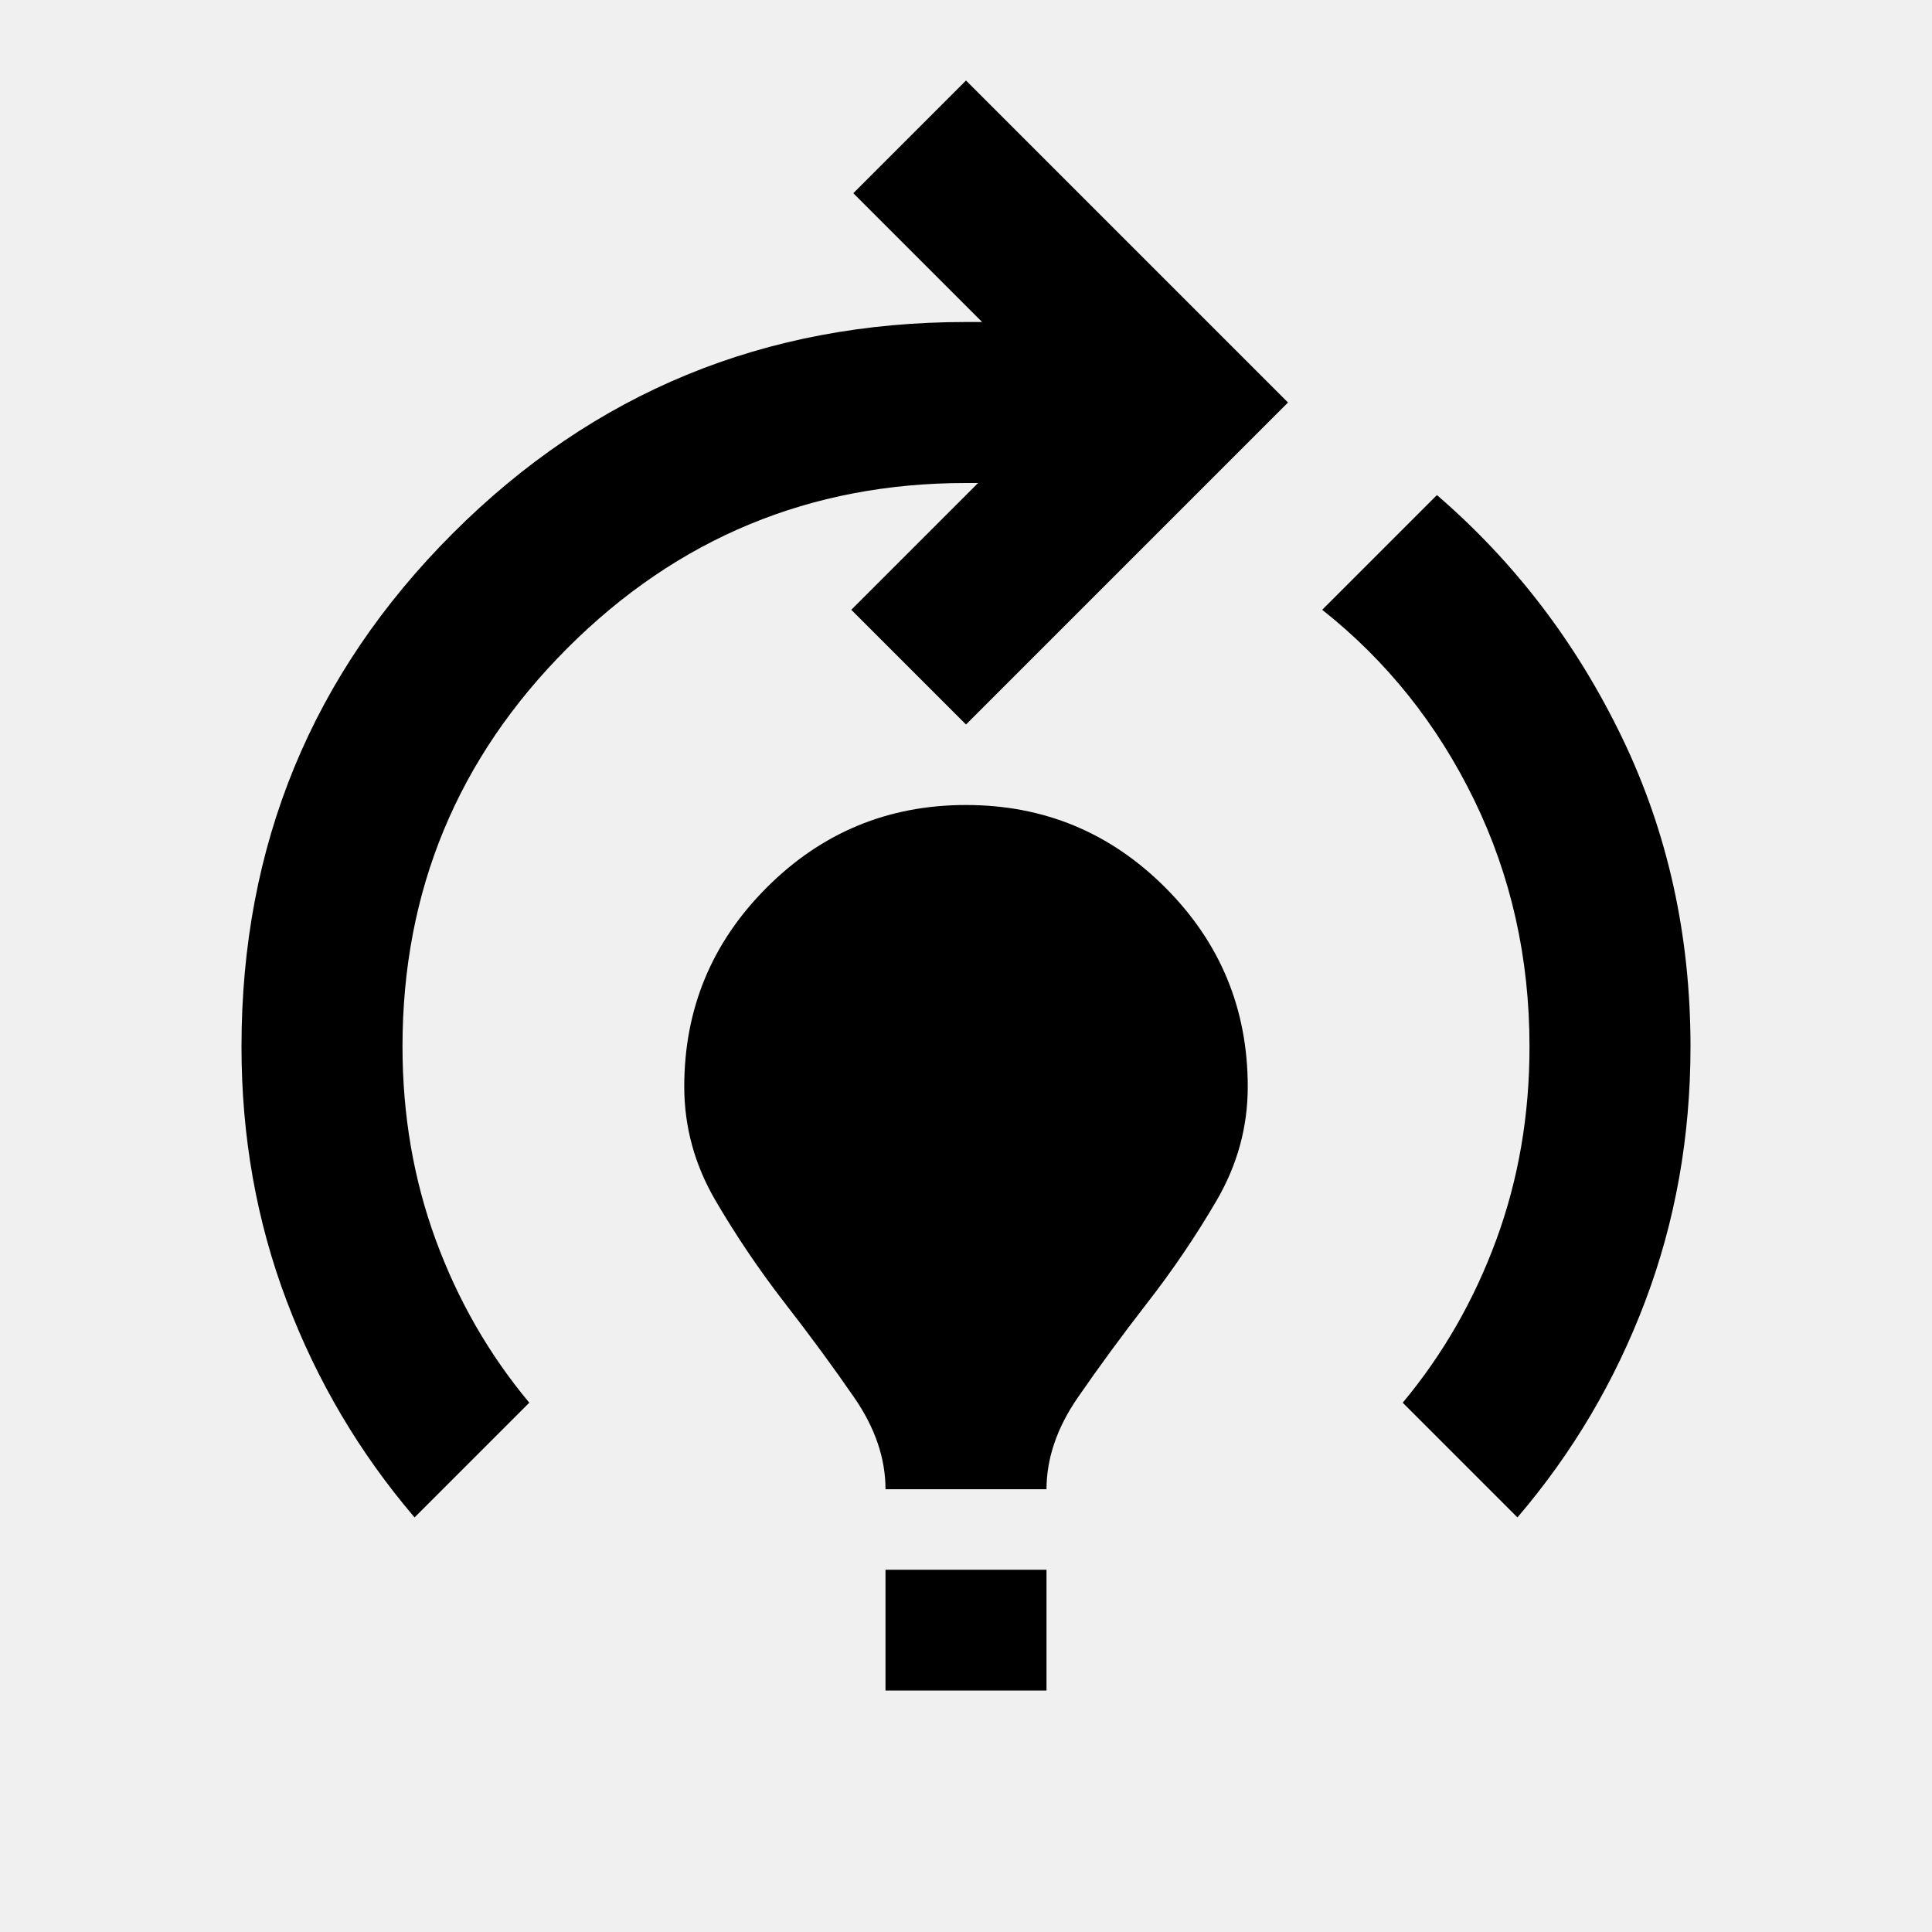
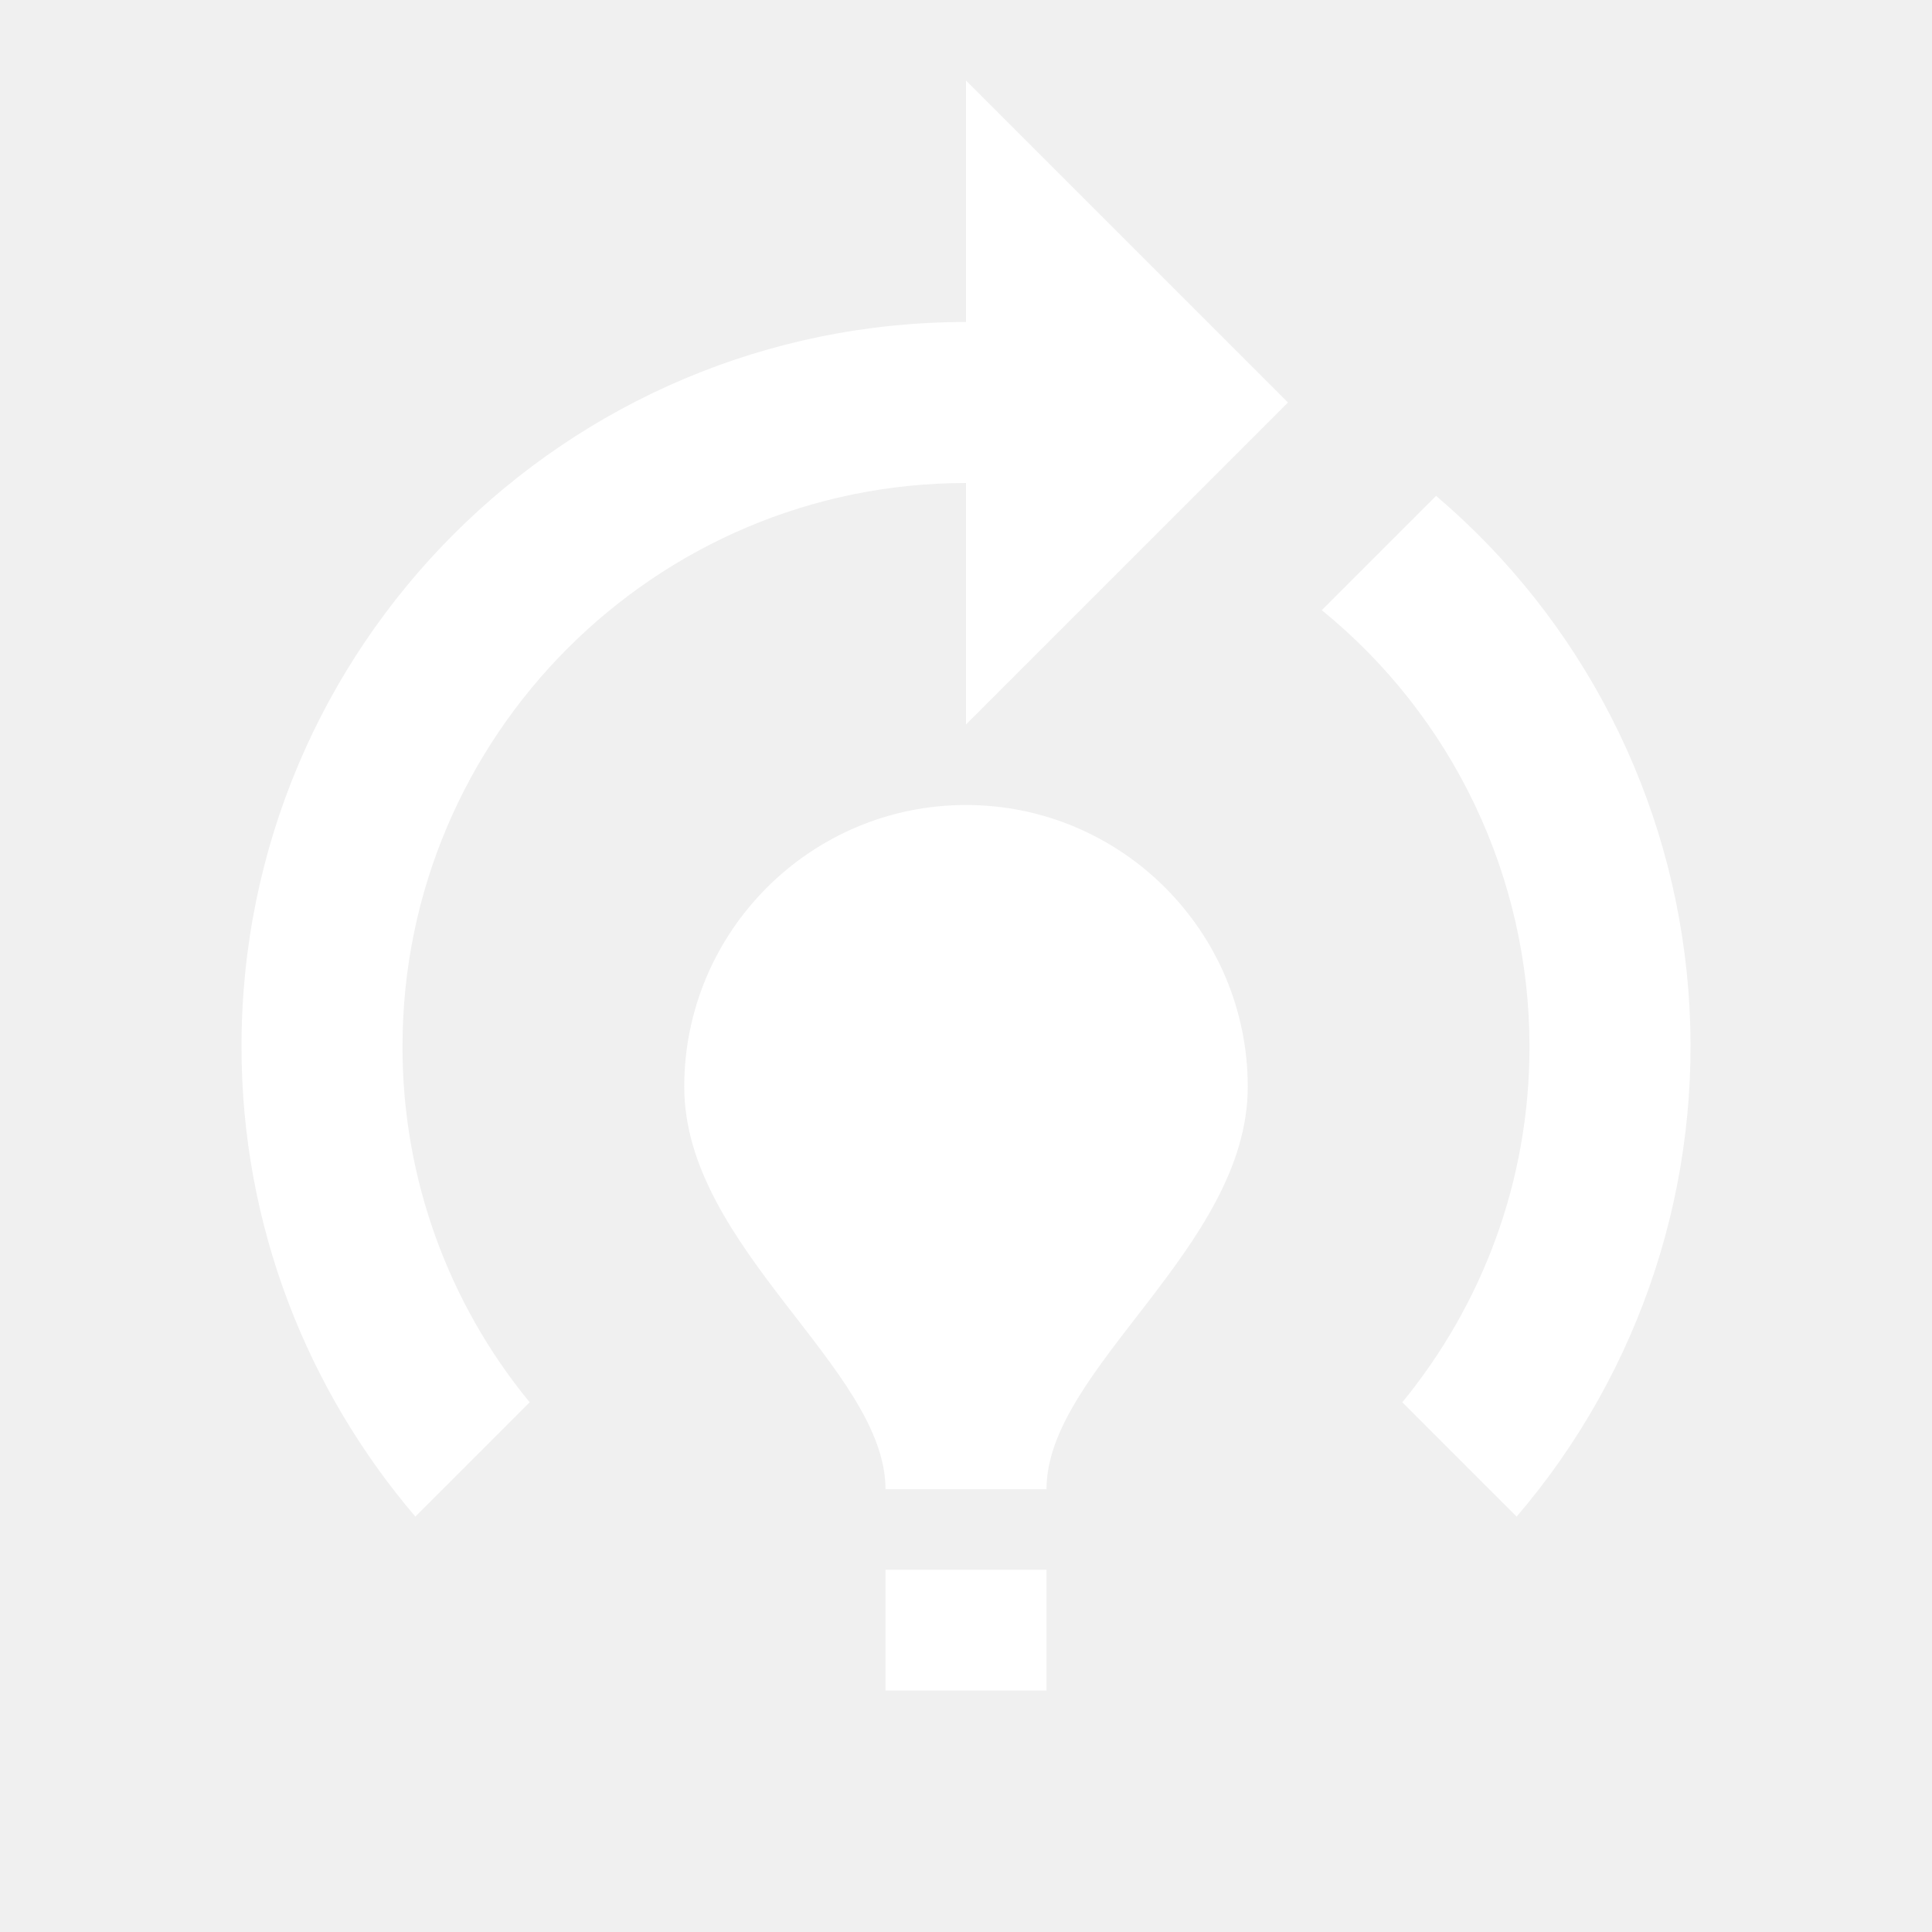
<svg xmlns="http://www.w3.org/2000/svg" width="1em" height="1em" viewBox="0 0 24 24">
-   <path fill="currentColor" d="M5.15 18.85q-1.025-1.2-1.588-2.687T3 13q0-3.75 2.625-6.375T12 4h.2l-1.6-1.6L12 1l4 4l-4 4l-1.425-1.425L12.15 6H12Q9.1 6 7.05 8.05T5 13q0 1.275.412 2.4t1.163 2.025zM11 18.5q0-.575-.387-1.137t-.863-1.175q-.475-.613-.862-1.275T8.5 13.5q0-1.45 1.025-2.475T12 10q1.45 0 2.475 1.025T15.5 13.5q0 .75-.387 1.413t-.863 1.274q-.475.613-.862 1.175T13 18.5zm0 2.5v-1.5h2V21zm7.85-2.15l-1.425-1.425q.75-.9 1.163-2.025T19 13q0-1.65-.687-3.062t-1.888-2.363L17.85 6.15q1.45 1.25 2.3 3.013T21 13q0 1.675-.562 3.163T18.85 18.85" />
+   <path fill="white" d="M15.5 13.5c0 2-2.5 3.5-2.5 5h-2c0-1.5-2.5-3-2.5-5c0-1.93 1.57-3.5 3.5-3.5s3.5 1.57 3.5 3.5m-2.5 6h-2V21h2zm6-6.5c0 1.68-.59 3.21-1.58 4.42l1.42 1.42a8.978 8.978 0 0 0-1-12.68l-1.42 1.42A6.993 6.993 0 0 1 19 13m-3-8l-4-4v3a9 9 0 0 0-9 9c0 2.23.82 4.27 2.16 5.84l1.42-1.42A6.938 6.938 0 0 1 5 13c0-3.86 3.14-7 7-7v3z" />
</svg>
